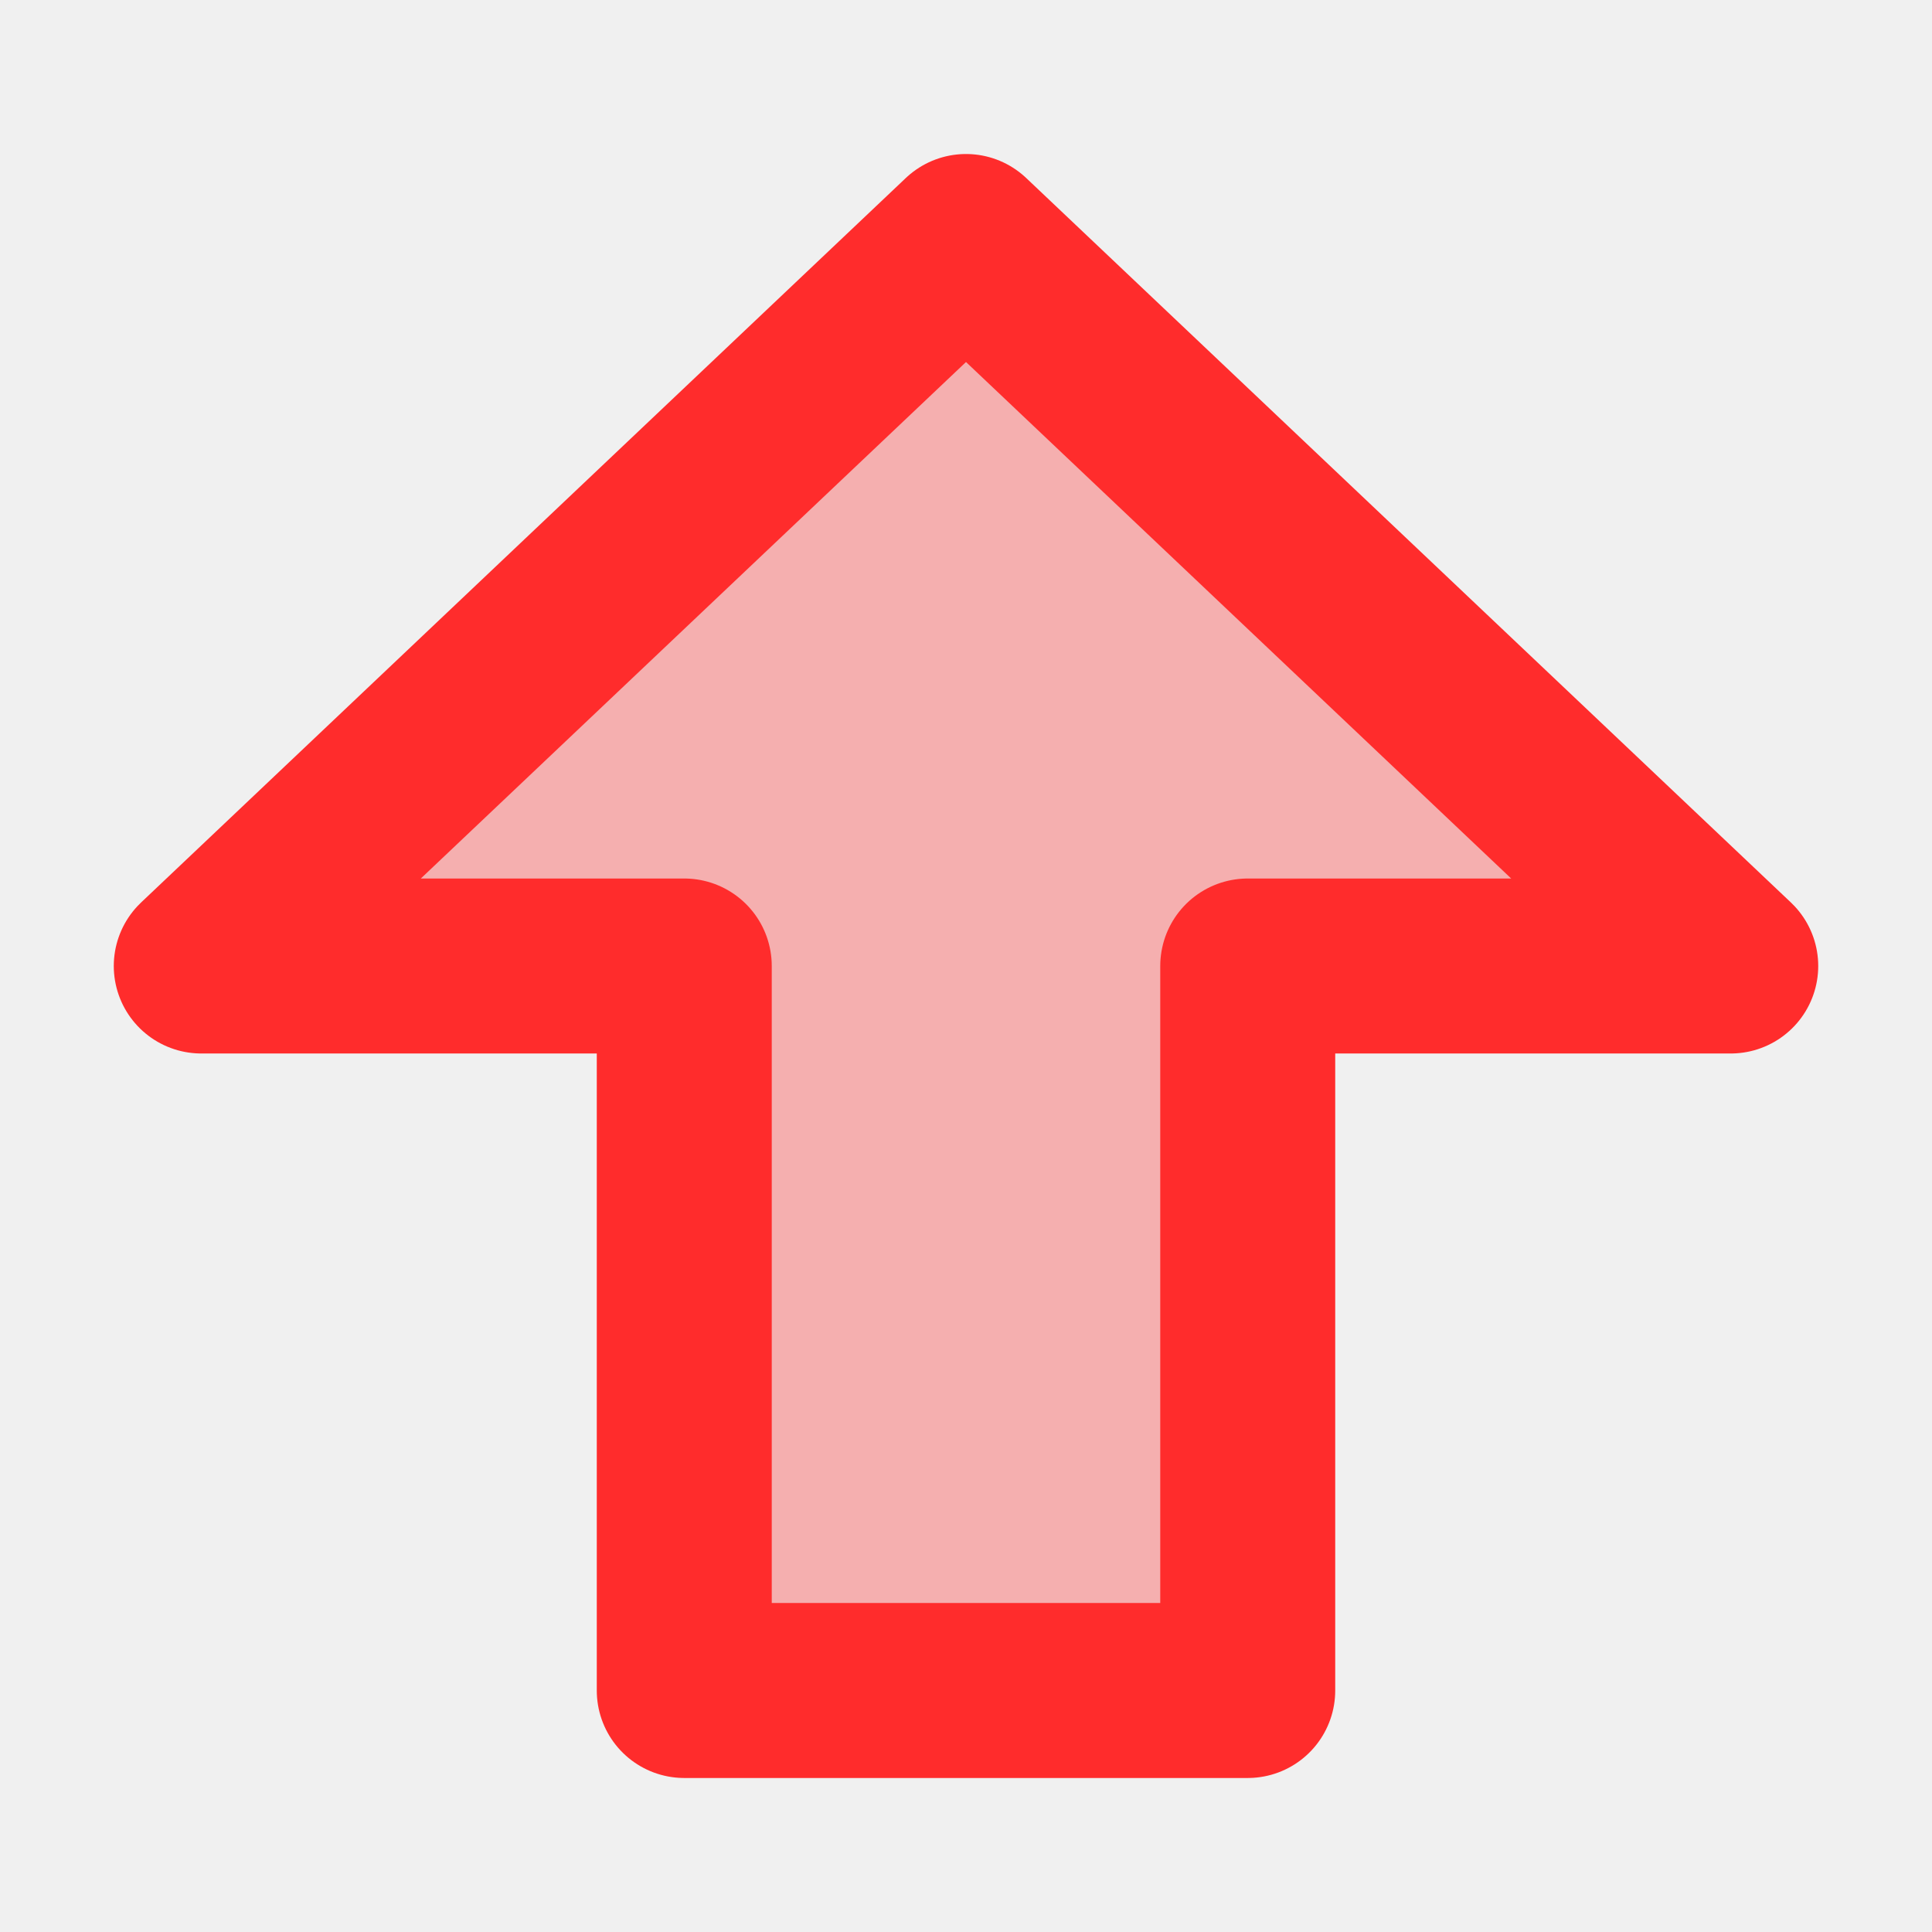
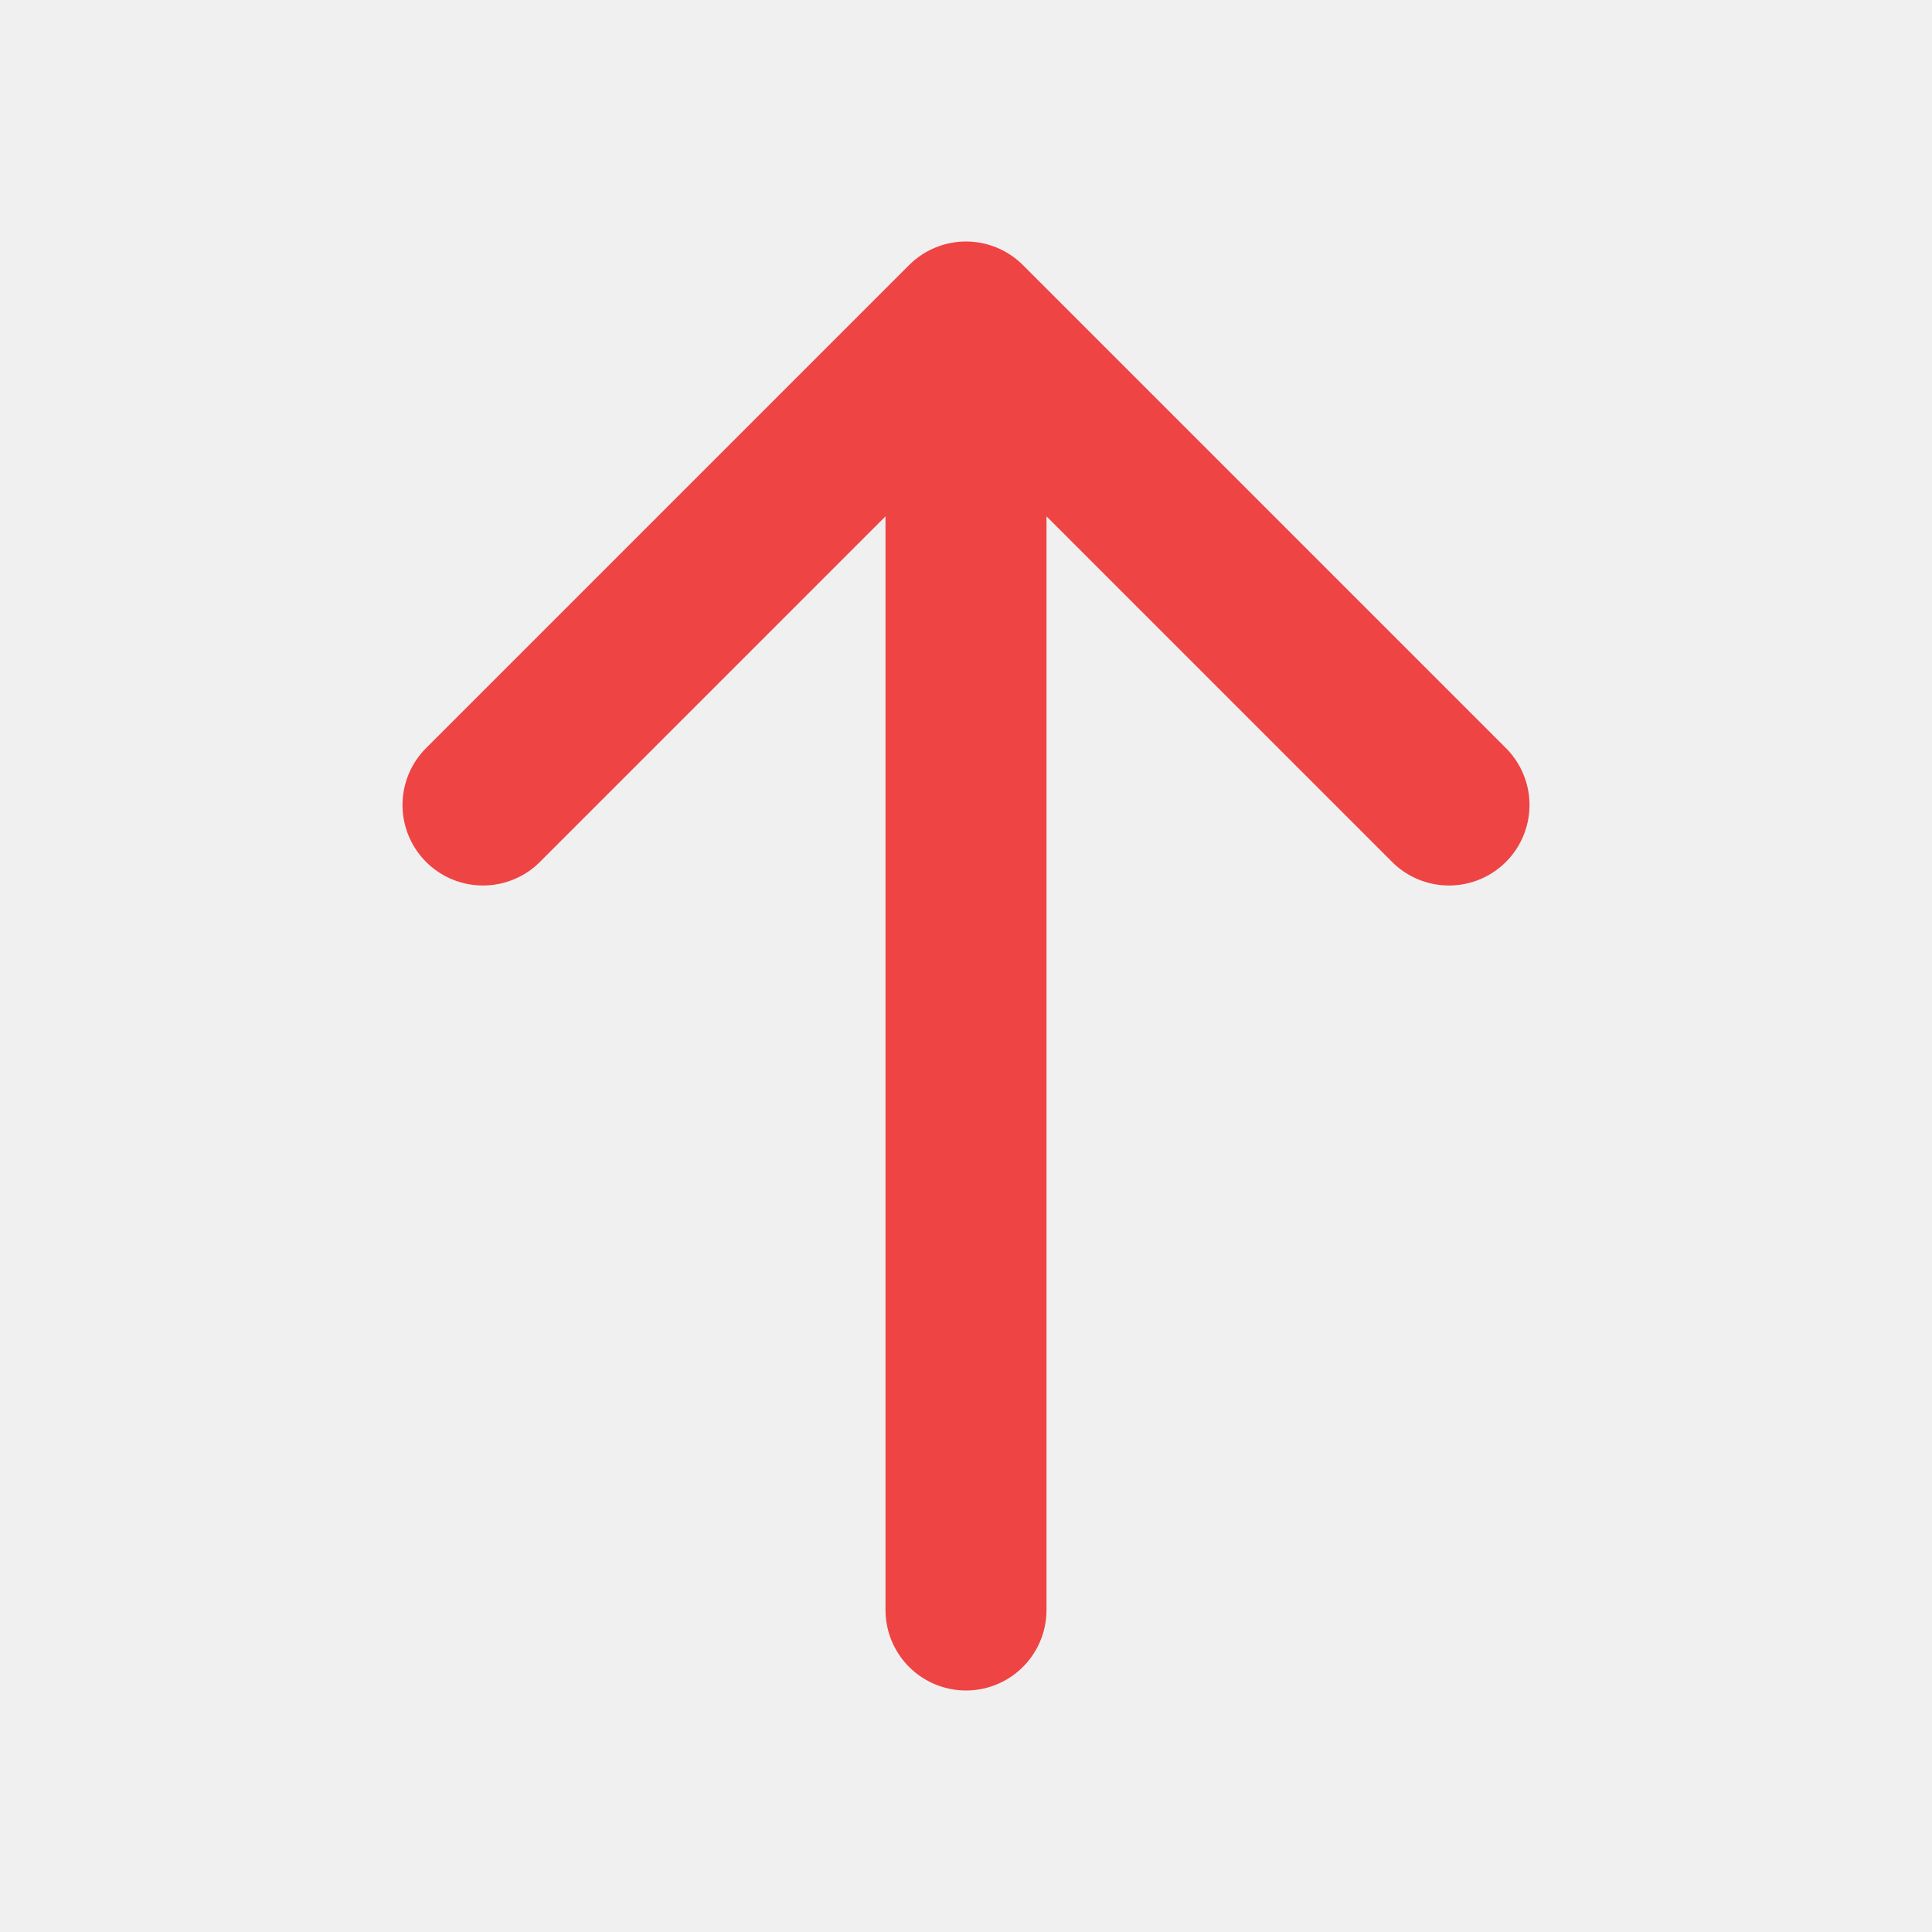
- <svg xmlns="http://www.w3.org/2000/svg" width="23" height="23" viewBox="0 0 23 23" fill="none">
-   <mask id="mask0_0_5845" style="mask-type:luminance" maskUnits="userSpaceOnUse" x="1" y="1" width="21" height="21">
-     <path d="M2.396 11.5L11.5 2.875L20.604 11.5H14.854V20.125H8.146V11.5H2.396Z" fill="#555555" stroke="white" stroke-width="2.083" stroke-linecap="round" stroke-linejoin="round" />
-   </mask>
-   <g mask="url(#mask0_0_5845)">
-     <path d="M0 23H23V0H0V23Z" fill="#FF2C2C" />
-   </g>
+ <svg xmlns="http://www.w3.org/2000/svg" width="24" height="24" viewBox="0 0 24 24" fill="none">
+   <path d="M12 20V4M12 4L6 10M12 4L18 10" stroke="#EF4444" stroke-width="2" stroke-linecap="round" stroke-linejoin="round" />
</svg>
